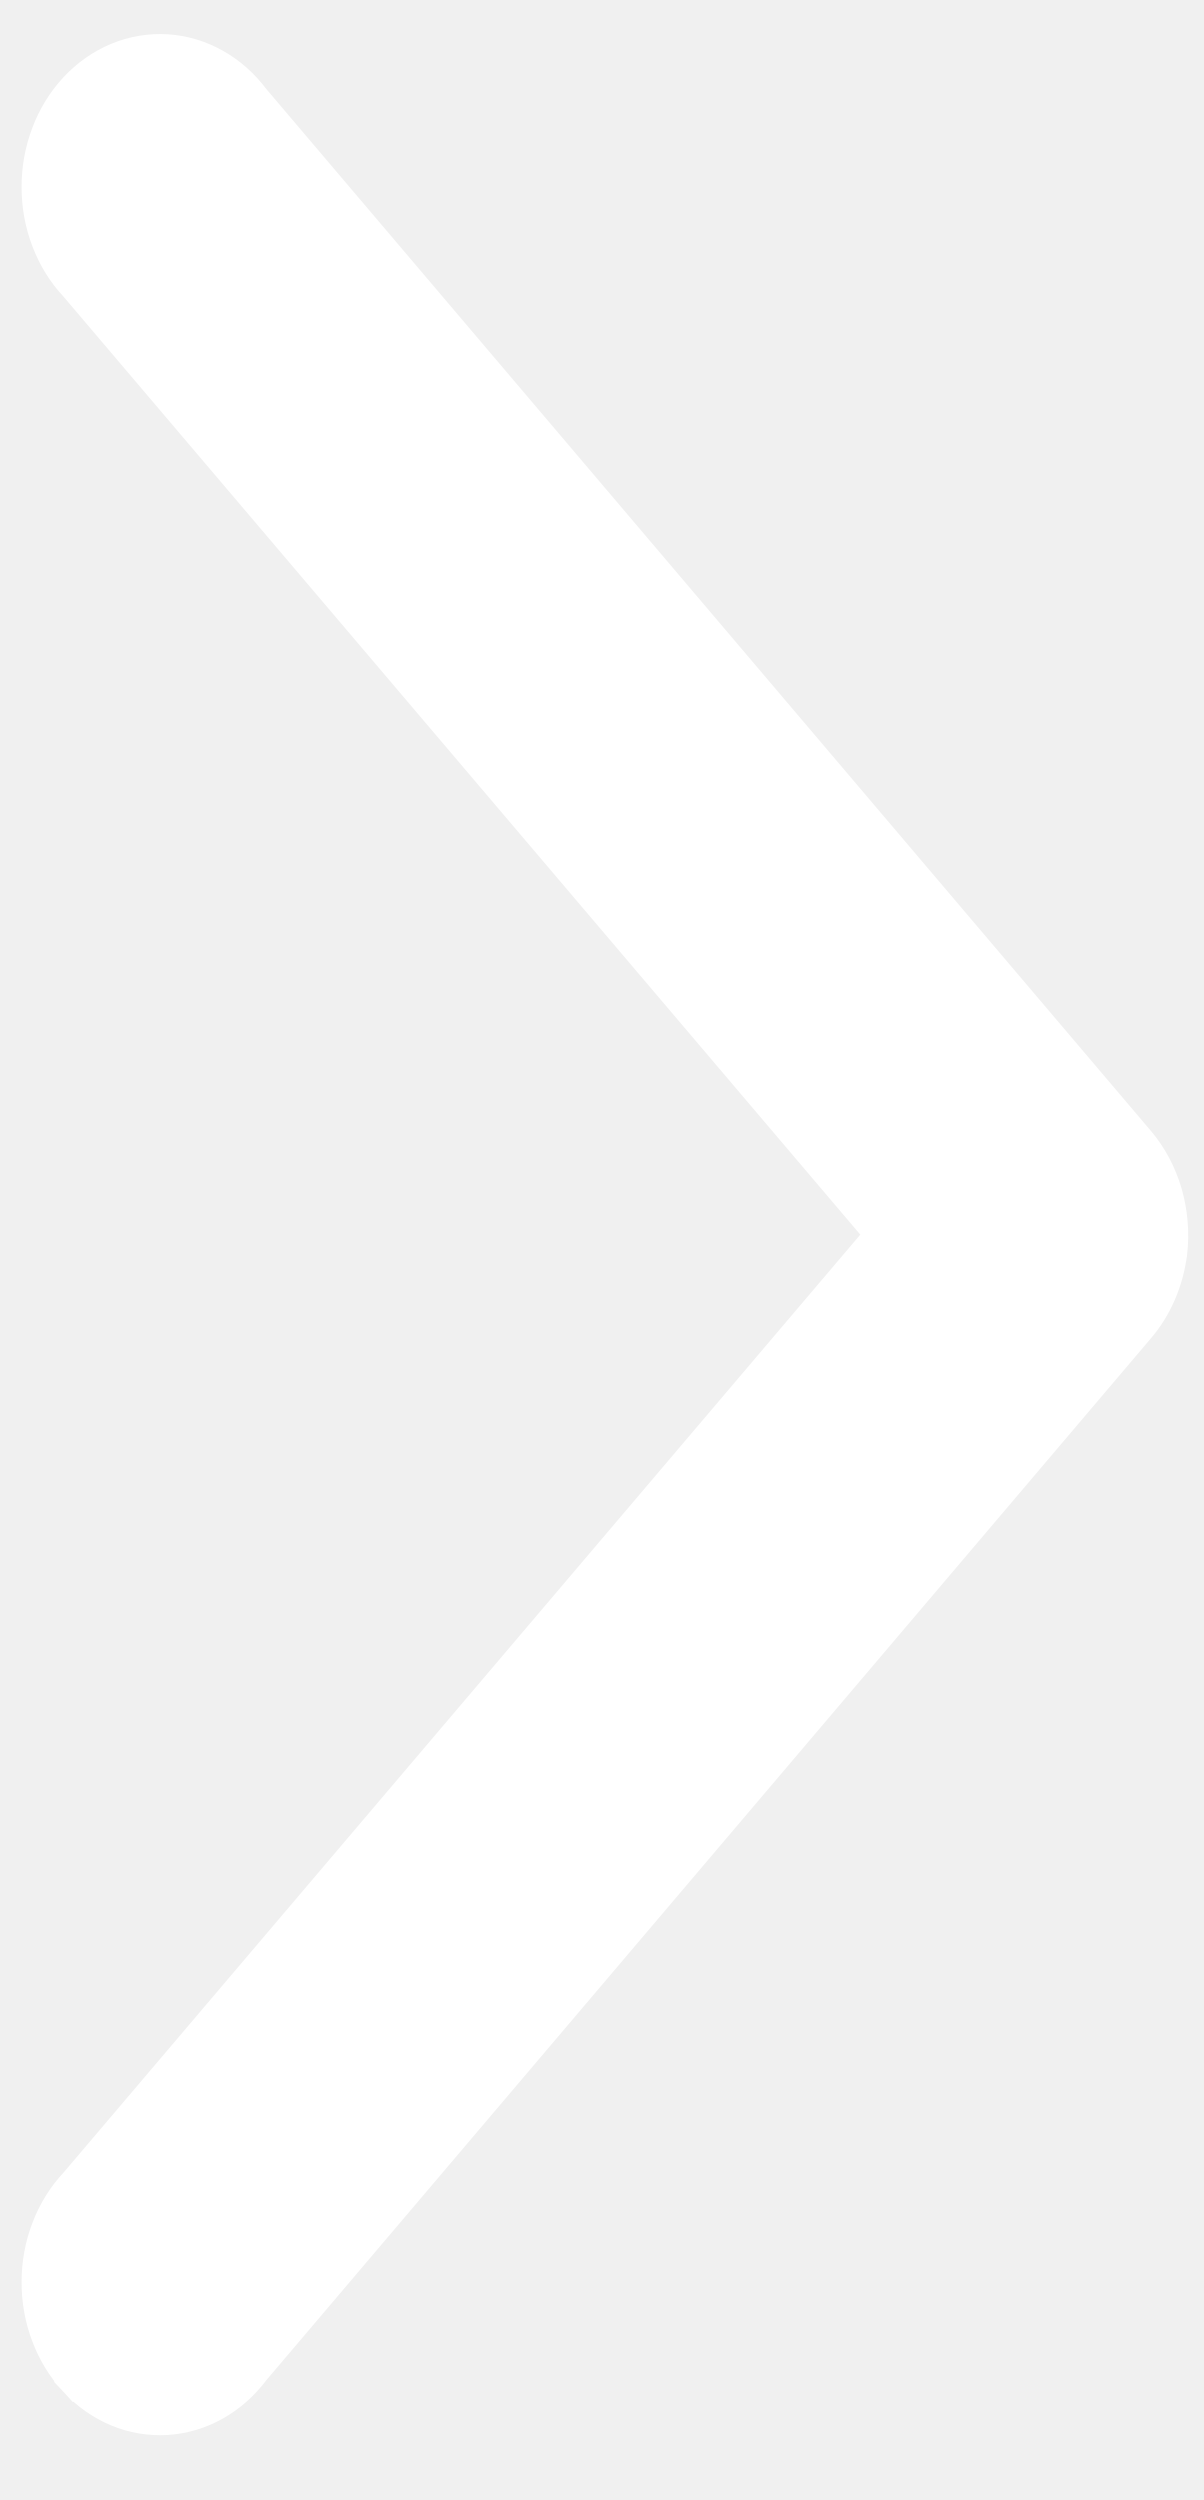
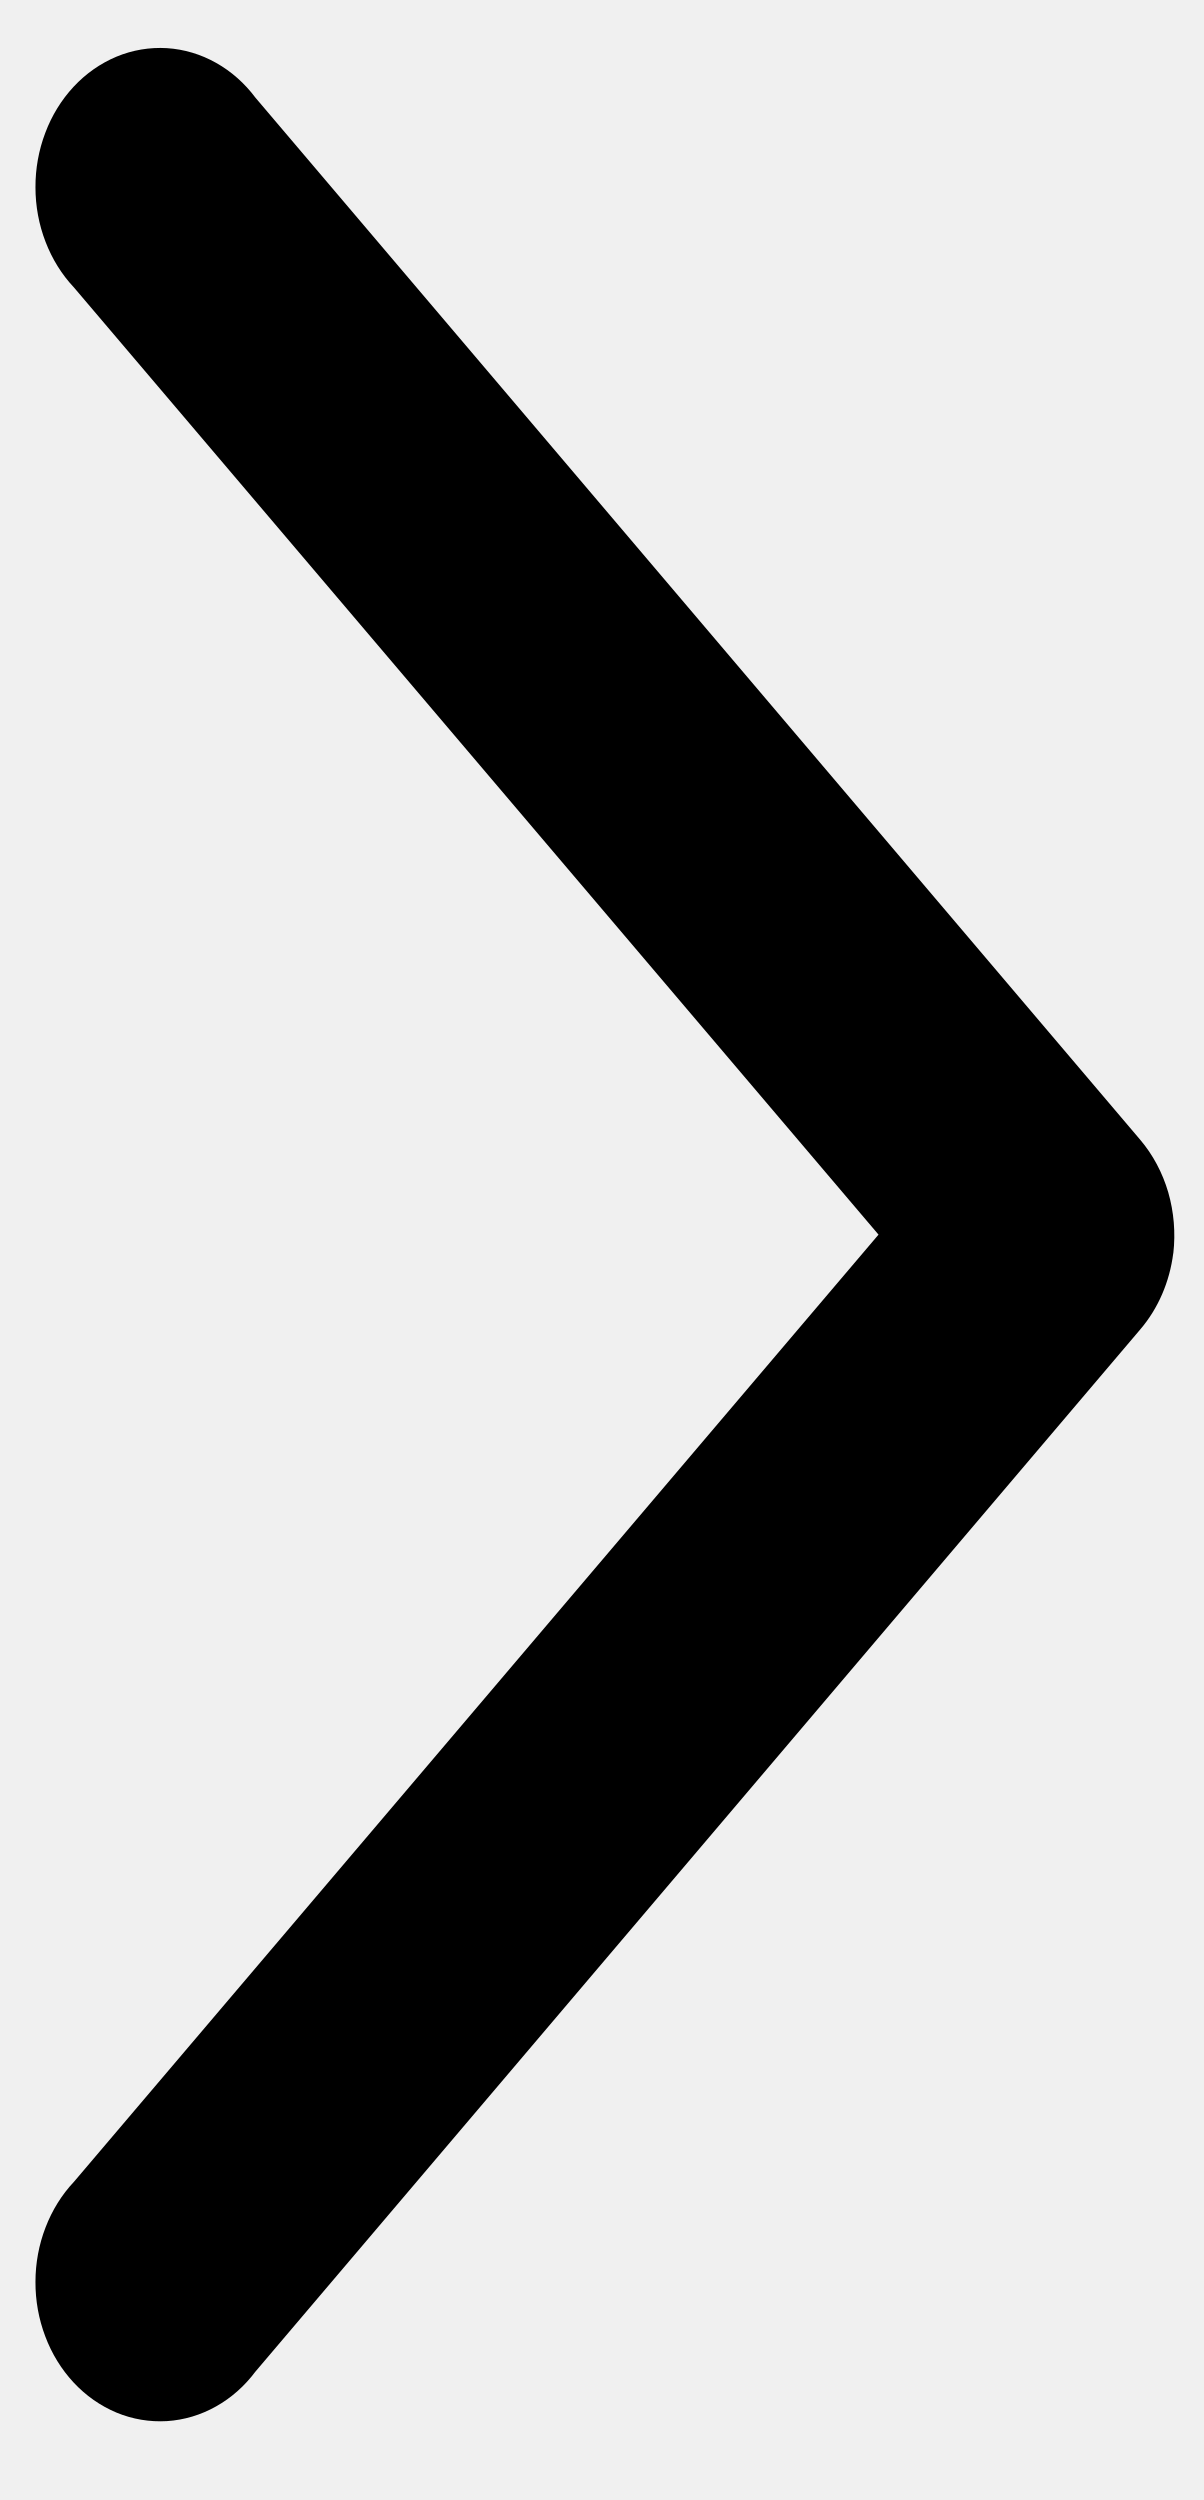
- <svg xmlns="http://www.w3.org/2000/svg" width="13" height="27" viewBox="0 0 13 27" fill="none">
-   <path d="M12.672 13.534L12.671 13.536C12.632 13.844 12.508 14.133 12.313 14.36C12.313 14.36 12.313 14.36 12.313 14.36L2.758 25.614C2.642 25.769 2.498 25.897 2.334 25.989C2.169 26.082 1.989 26.136 1.803 26.148C1.617 26.159 1.431 26.128 1.258 26.056C1.084 25.983 0.927 25.873 0.795 25.731L0.905 25.629L0.795 25.731C0.663 25.589 0.559 25.42 0.489 25.233C0.418 25.046 0.382 24.846 0.383 24.644C0.383 24.442 0.42 24.242 0.492 24.056C0.563 23.871 0.667 23.703 0.799 23.563L9.488 13.334L0.799 3.105C0.667 2.965 0.563 2.797 0.492 2.612C0.42 2.426 0.383 2.226 0.383 2.024C0.382 1.822 0.418 1.622 0.489 1.435C0.559 1.248 0.663 1.079 0.795 0.937C0.927 0.795 1.084 0.685 1.258 0.612C1.431 0.54 1.617 0.509 1.803 0.52C1.989 0.532 2.169 0.586 2.334 0.679C2.498 0.771 2.642 0.899 2.758 1.054L12.313 12.308C12.452 12.471 12.555 12.666 12.617 12.877C12.678 13.089 12.697 13.314 12.672 13.534Z" fill="white" stroke="white" stroke-width="0.3" />
+ <svg xmlns="http://www.w3.org/2000/svg" width="13" height="27" viewBox="0 0 13 27">
+   <path d="M12.672 13.534L12.671 13.536C12.632 13.844 12.508 14.133 12.313 14.36C12.313 14.36 12.313 14.36 12.313 14.36L2.758 25.614C2.642 25.769 2.498 25.897 2.334 25.989C2.169 26.082 1.989 26.136 1.803 26.148C1.617 26.159 1.431 26.128 1.258 26.056C1.084 25.983 0.927 25.873 0.795 25.731L0.905 25.629L0.795 25.731C0.663 25.589 0.559 25.42 0.489 25.233C0.418 25.046 0.382 24.846 0.383 24.644C0.383 24.442 0.42 24.242 0.492 24.056C0.563 23.871 0.667 23.703 0.799 23.563L9.488 13.334L0.799 3.105C0.667 2.965 0.563 2.797 0.492 2.612C0.42 2.426 0.383 2.226 0.383 2.024C0.382 1.822 0.418 1.622 0.489 1.435C0.559 1.248 0.663 1.079 0.795 0.937C0.927 0.795 1.084 0.685 1.258 0.612C1.431 0.54 1.617 0.509 1.803 0.52C1.989 0.532 2.169 0.586 2.334 0.679C2.498 0.771 2.642 0.899 2.758 1.054L12.313 12.308C12.452 12.471 12.555 12.666 12.617 12.877C12.678 13.089 12.697 13.314 12.672 13.534Z" stroke-width="0.3" />
</svg>
